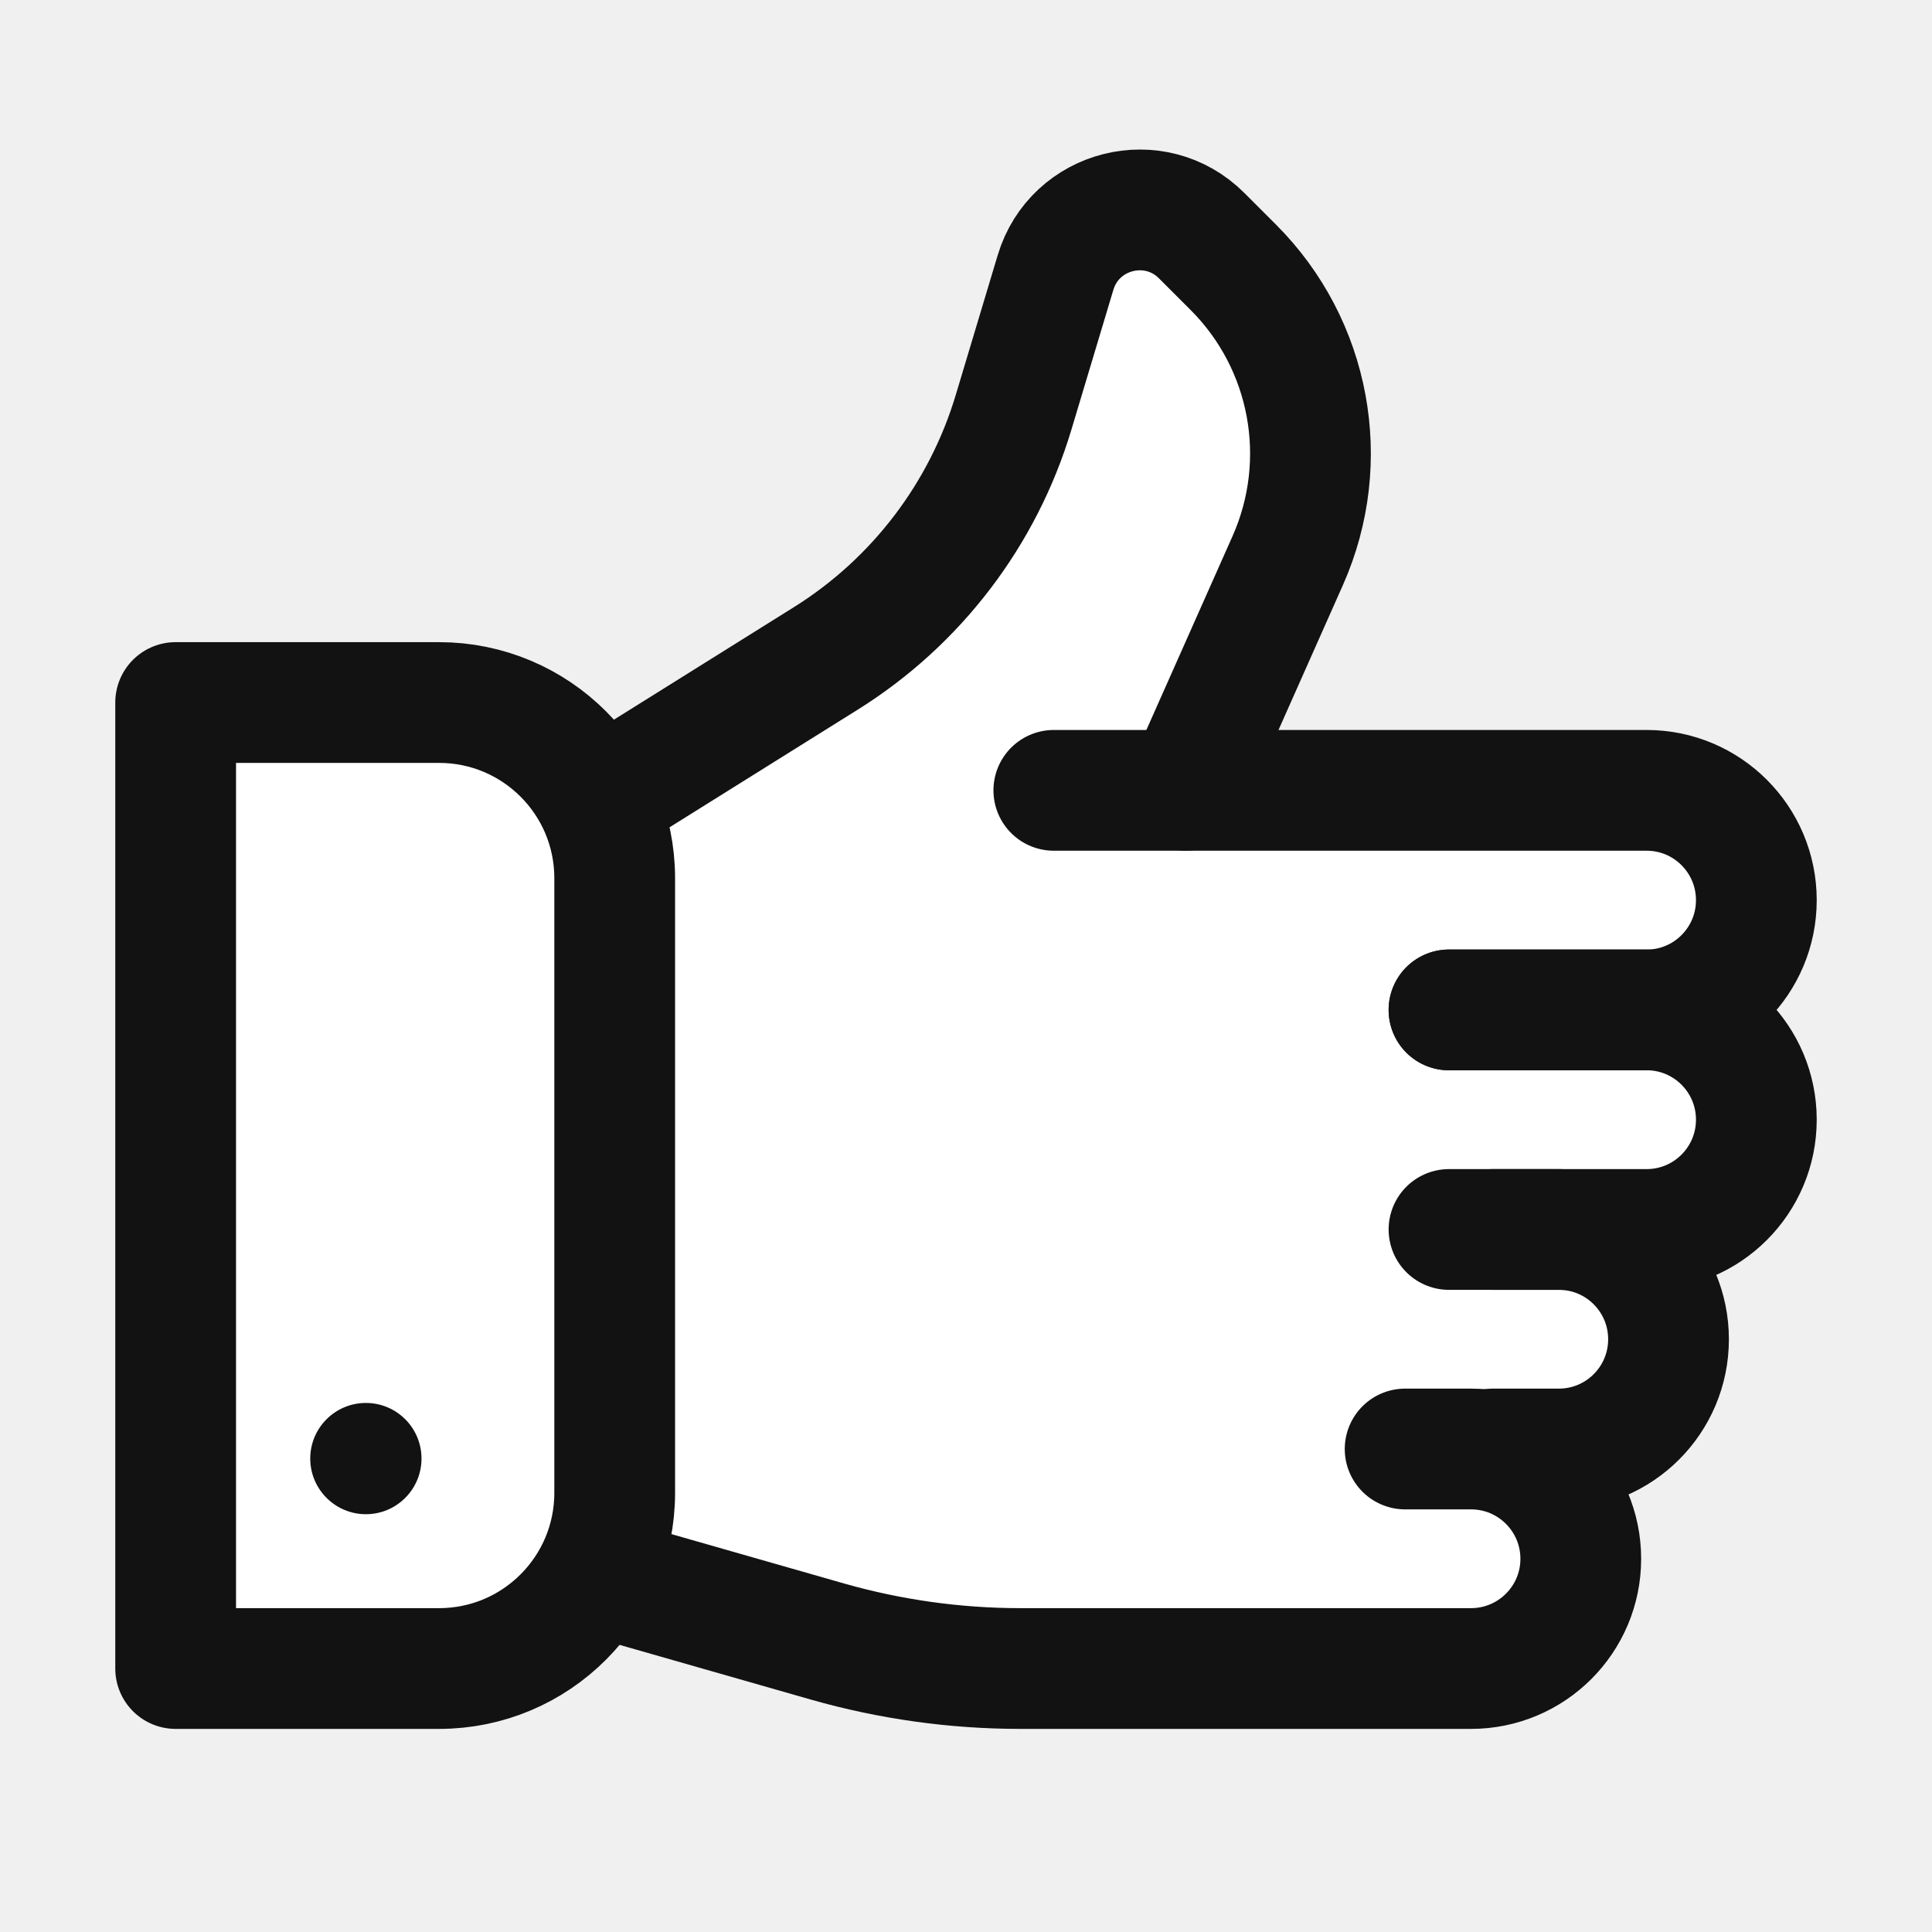
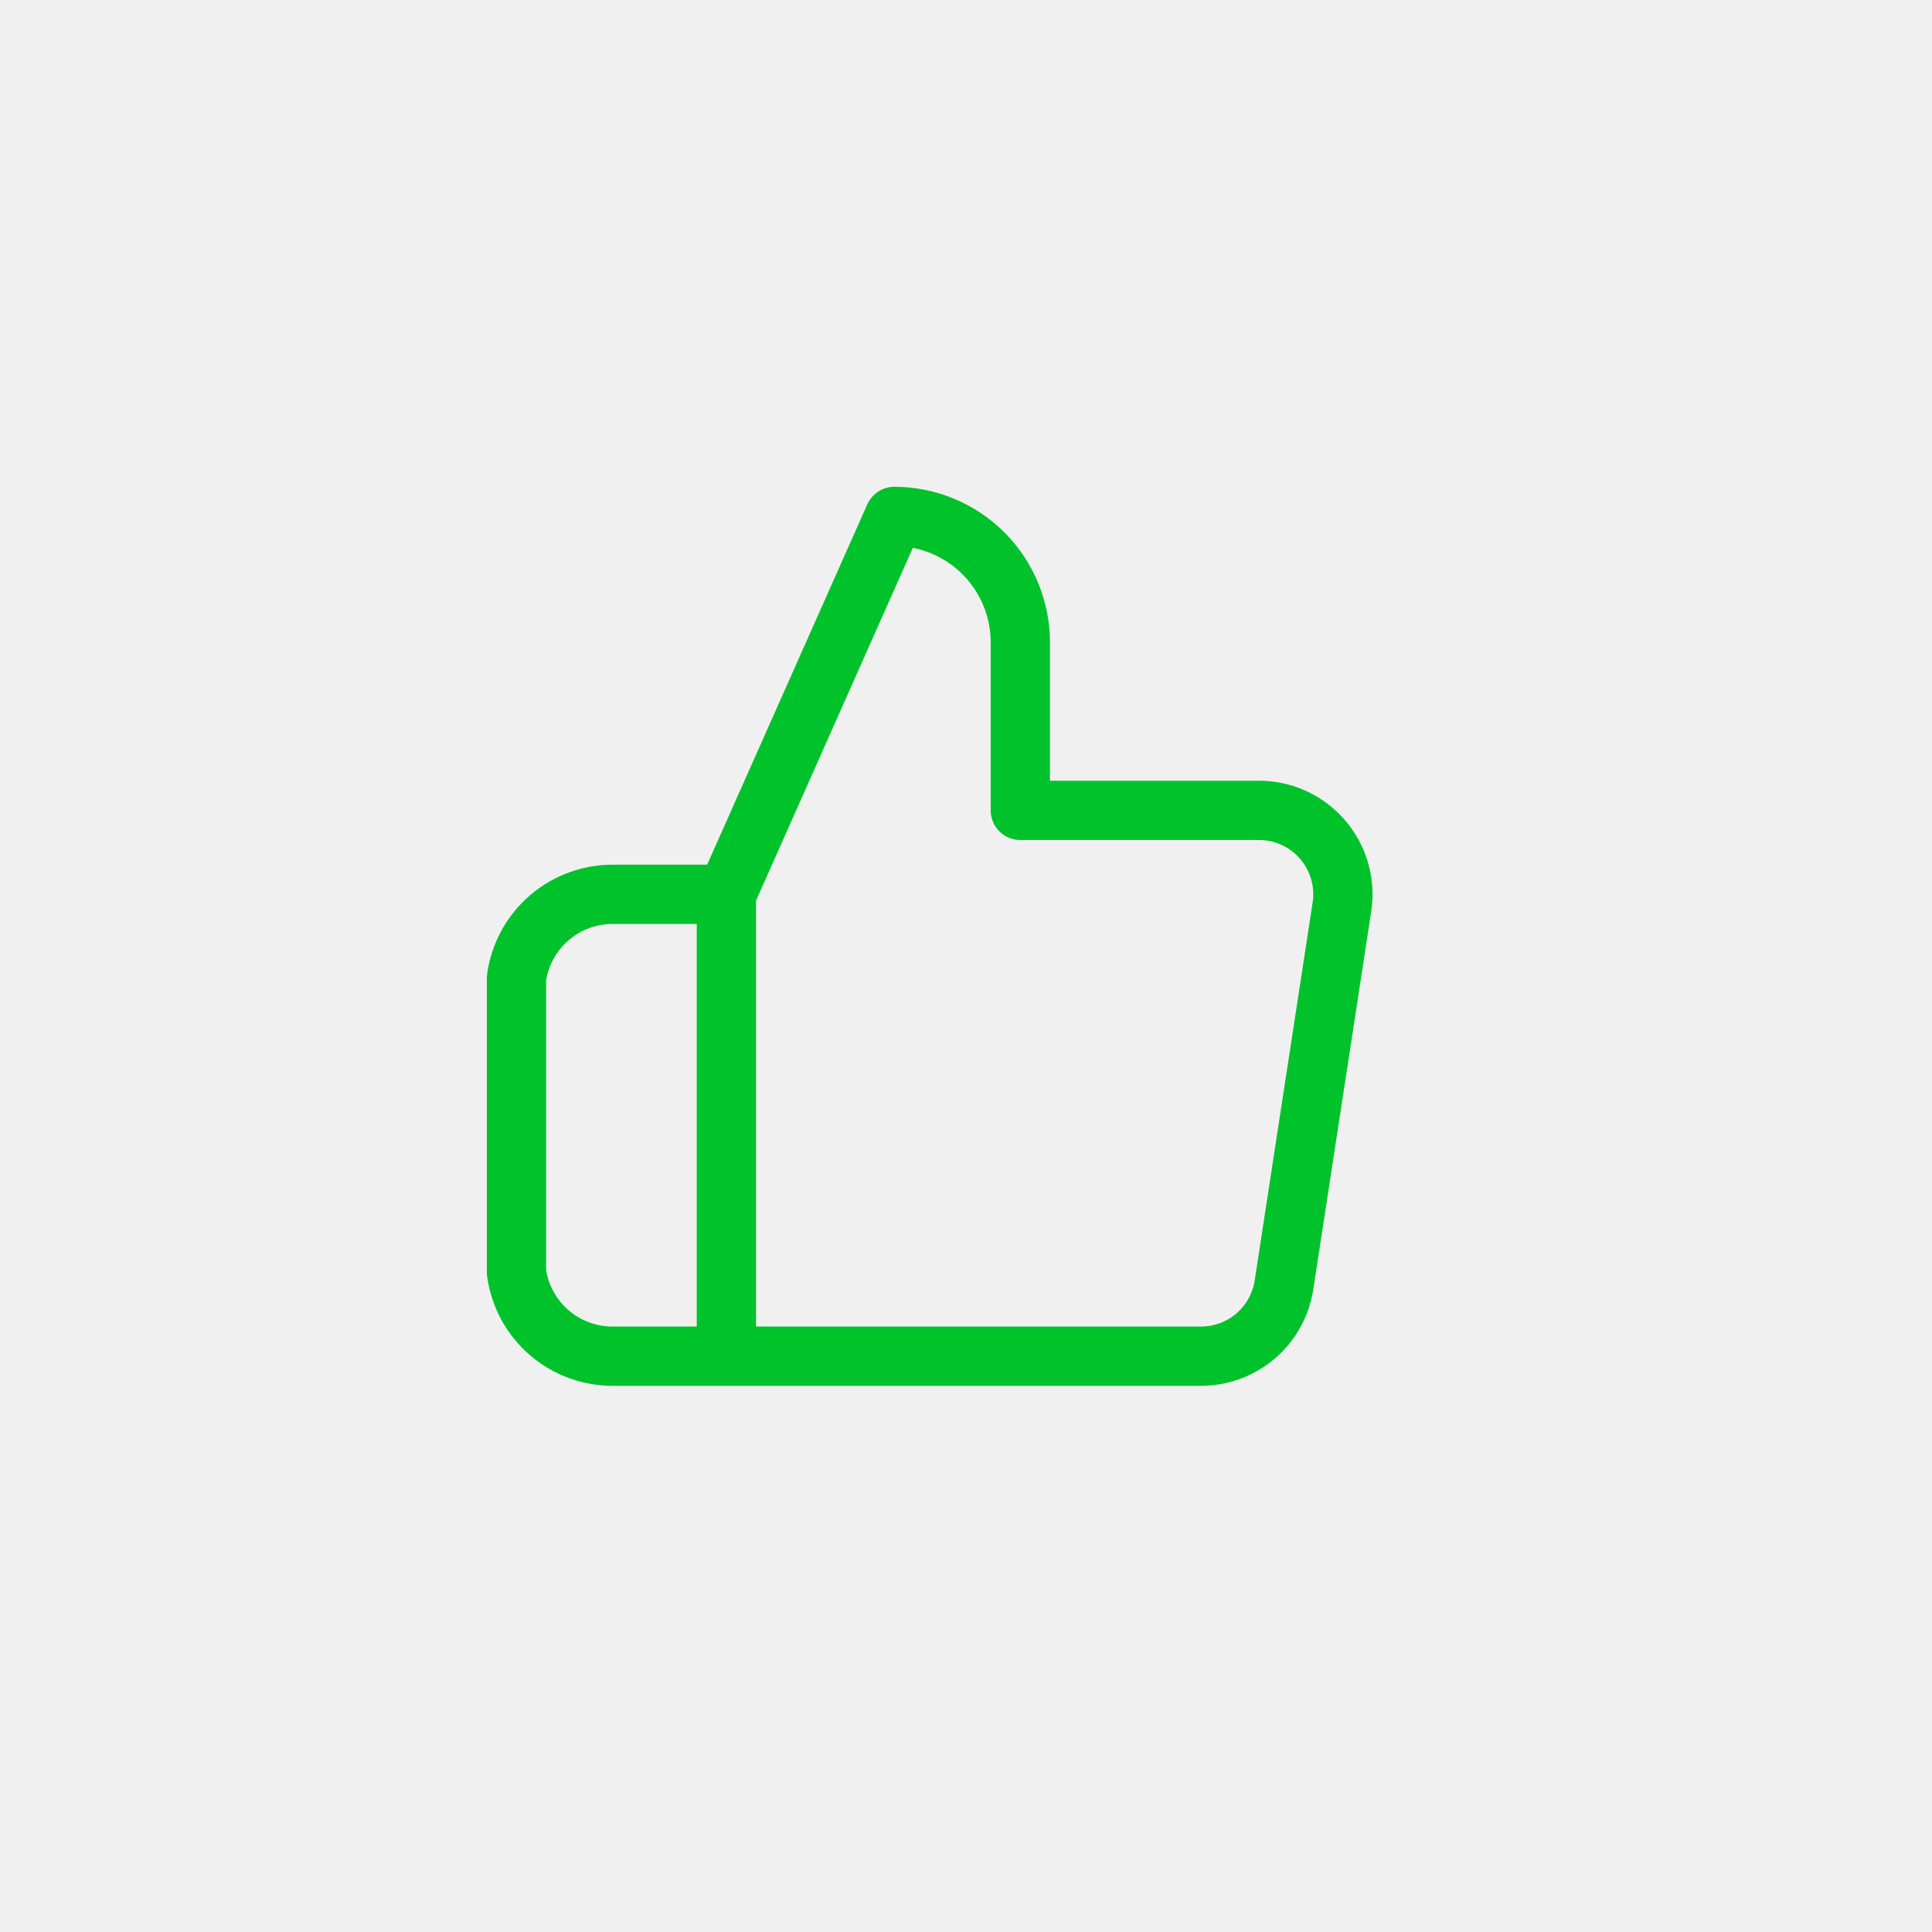
- <svg xmlns="http://www.w3.org/2000/svg" width="24" height="24" viewBox="0 0 24 24" fill="none">
-   <g clip-path="url(#clip0_3223_53561)">
-     <path d="M2.182 8.302H5.455C6.033 8.302 6.588 8.532 6.997 8.941C7.407 9.35 7.636 9.905 7.636 10.484V18.12C7.636 18.699 7.407 19.253 6.997 19.663C6.588 20.072 6.033 20.302 5.455 20.302H2.182V8.302Z" fill="white" />
-     <path d="M7.637 19.211L10.277 19.974C11.058 20.192 11.866 20.302 12.677 20.302H18.273C18.635 20.302 18.982 20.158 19.237 19.902C19.493 19.646 19.637 19.3 19.637 18.938C19.637 18.576 19.493 18.229 19.237 17.974C18.982 17.718 18.635 17.574 18.273 17.574H19.364C19.726 17.574 20.073 17.431 20.328 17.175C20.584 16.919 20.728 16.572 20.728 16.211C20.728 15.849 20.584 15.502 20.328 15.246C20.073 14.991 19.726 14.847 19.364 14.847H20.455C20.817 14.847 21.163 14.703 21.419 14.448C21.675 14.192 21.819 13.845 21.819 13.483C21.819 13.122 21.675 12.775 21.419 12.519C21.163 12.263 20.817 12.12 20.455 12.12C20.817 12.12 21.163 11.976 21.419 11.72C21.675 11.465 21.819 11.118 21.819 10.756C21.819 10.395 21.675 10.047 21.419 9.792C21.163 9.536 20.817 9.393 20.455 9.393H14.728L15.993 6.545C16.262 5.941 16.341 5.269 16.22 4.619C16.099 3.968 15.785 3.37 15.317 2.902L14.935 2.509C14.802 2.374 14.635 2.276 14.453 2.225C14.27 2.174 14.077 2.172 13.893 2.218C13.709 2.264 13.541 2.358 13.404 2.489C13.267 2.62 13.167 2.785 13.113 2.967L12.59 4.702C12.208 5.969 11.378 7.055 10.255 7.756L7.637 9.393" fill="white" />
-   </g>
-   <path d="M2.182 8.727H5.454C6.659 8.727 7.636 9.704 7.636 10.909V18.545C7.636 19.75 6.659 20.727 5.454 20.727H2.182V8.727Z" stroke="#121212" stroke-width="1.5" stroke-linecap="round" stroke-linejoin="round" />
-   <path d="M5.236 18.119C5.236 18.5 4.927 18.81 4.545 18.81C4.164 18.81 3.854 18.5 3.854 18.119C3.854 17.737 4.164 17.428 4.545 17.428C4.927 17.428 5.236 17.737 5.236 18.119Z" fill="#121212" />
-   <path d="M7.637 9.818L10.257 8.18C11.381 7.478 12.21 6.391 12.591 5.122L13.112 3.386C13.349 2.595 14.345 2.344 14.928 2.928L15.32 3.32C16.278 4.277 16.547 5.725 15.997 6.963L14.728 9.818" stroke="#121212" stroke-width="1.5" stroke-linecap="round" stroke-linejoin="round" />
-   <path d="M13.091 9.818H20.455C21.208 9.818 21.818 10.429 21.818 11.182V11.182C21.818 11.935 21.208 12.546 20.455 12.546H18" stroke="#121212" stroke-width="1.5" stroke-linecap="round" stroke-linejoin="round" />
-   <path d="M18 12.545H20.454C21.208 12.545 21.818 13.156 21.818 13.909V13.909C21.818 14.662 21.208 15.273 20.454 15.273H18.546" stroke="#121212" stroke-width="1.5" stroke-linecap="round" stroke-linejoin="round" />
-   <path d="M18 15.273H19.364C20.117 15.273 20.727 15.883 20.727 16.637V16.637C20.727 17.39 20.117 18 19.364 18H18.546" stroke="#121212" stroke-width="1.5" stroke-linecap="round" stroke-linejoin="round" />
-   <path d="M17.455 18H18.273C19.026 18 19.637 18.61 19.637 19.364V19.364C19.637 20.117 19.026 20.727 18.273 20.727H12.677C11.866 20.727 11.059 20.614 10.28 20.392L7.637 19.636" stroke="#121212" stroke-width="1.5" stroke-linecap="round" stroke-linejoin="round" />
-   <defs>
-     <clipPath id="clip0_3223_53561">
-       <rect width="19.636" height="18.12" fill="white" transform="translate(2.18176 3.27295)" />
-     </clipPath>
-   </defs>
+ <svg xmlns="http://www.w3.org/2000/svg" width="50" height="50" viewBox="0 0 50 50" class="w-10 h-10" fill="none">
+   <path d="M18.799 23.145L23.146 13.365C24.01 13.365 24.839 13.709 25.451 14.32C26.062 14.931 26.406 15.761 26.406 16.625L26.406 20.972L32.556 20.972C32.871 20.968 33.183 21.033 33.471 21.162C33.758 21.291 34.014 21.481 34.221 21.719C34.427 21.957 34.58 22.236 34.668 22.539C34.756 22.842 34.777 23.16 34.729 23.471L33.23 33.251C33.151 33.769 32.888 34.242 32.489 34.581C32.089 34.92 31.581 35.104 31.056 35.098L18.799 35.098M18.799 23.145L18.799 35.098M18.799 23.145L15.898 23.145C15.283 23.134 14.685 23.35 14.218 23.75C13.752 24.151 13.448 24.709 13.366 25.318L13.366 32.925C13.448 33.535 13.752 34.093 14.218 34.493C14.685 34.894 15.283 35.109 15.898 35.098L18.799 35.098" stroke="#00C32B" stroke-width="1.534" stroke-linecap="round" stroke-linejoin="round" />
</svg>
